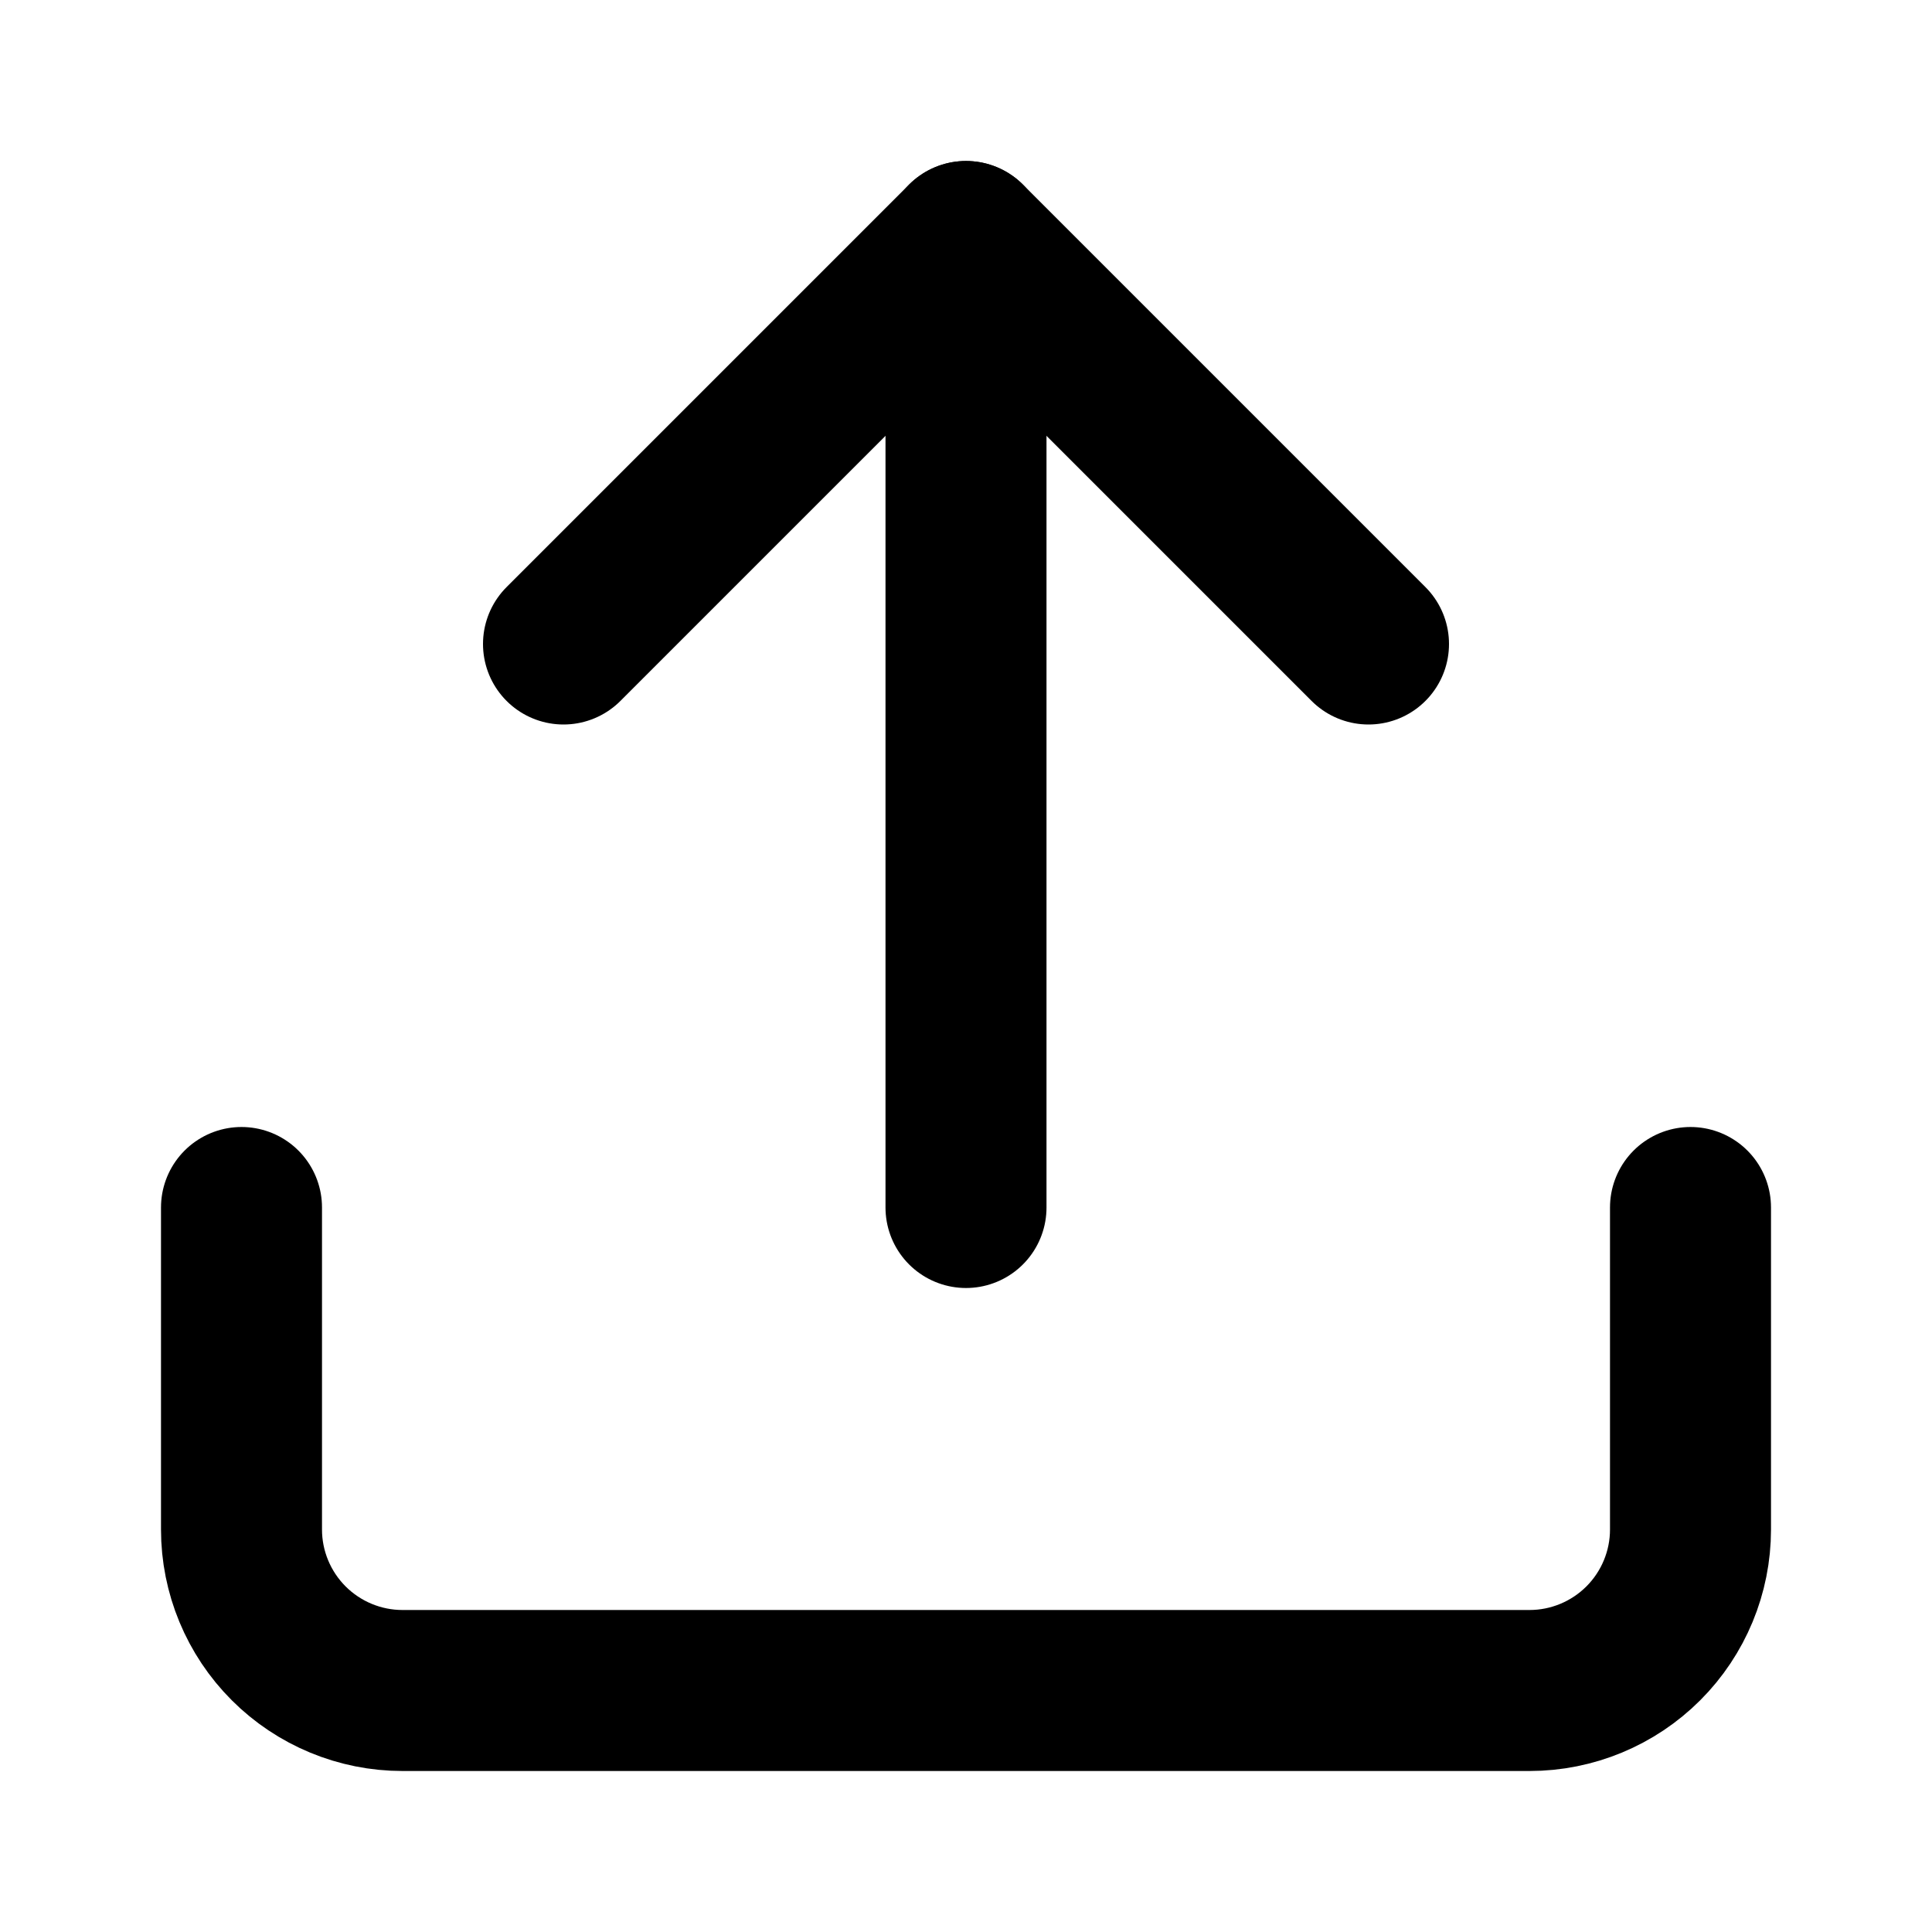
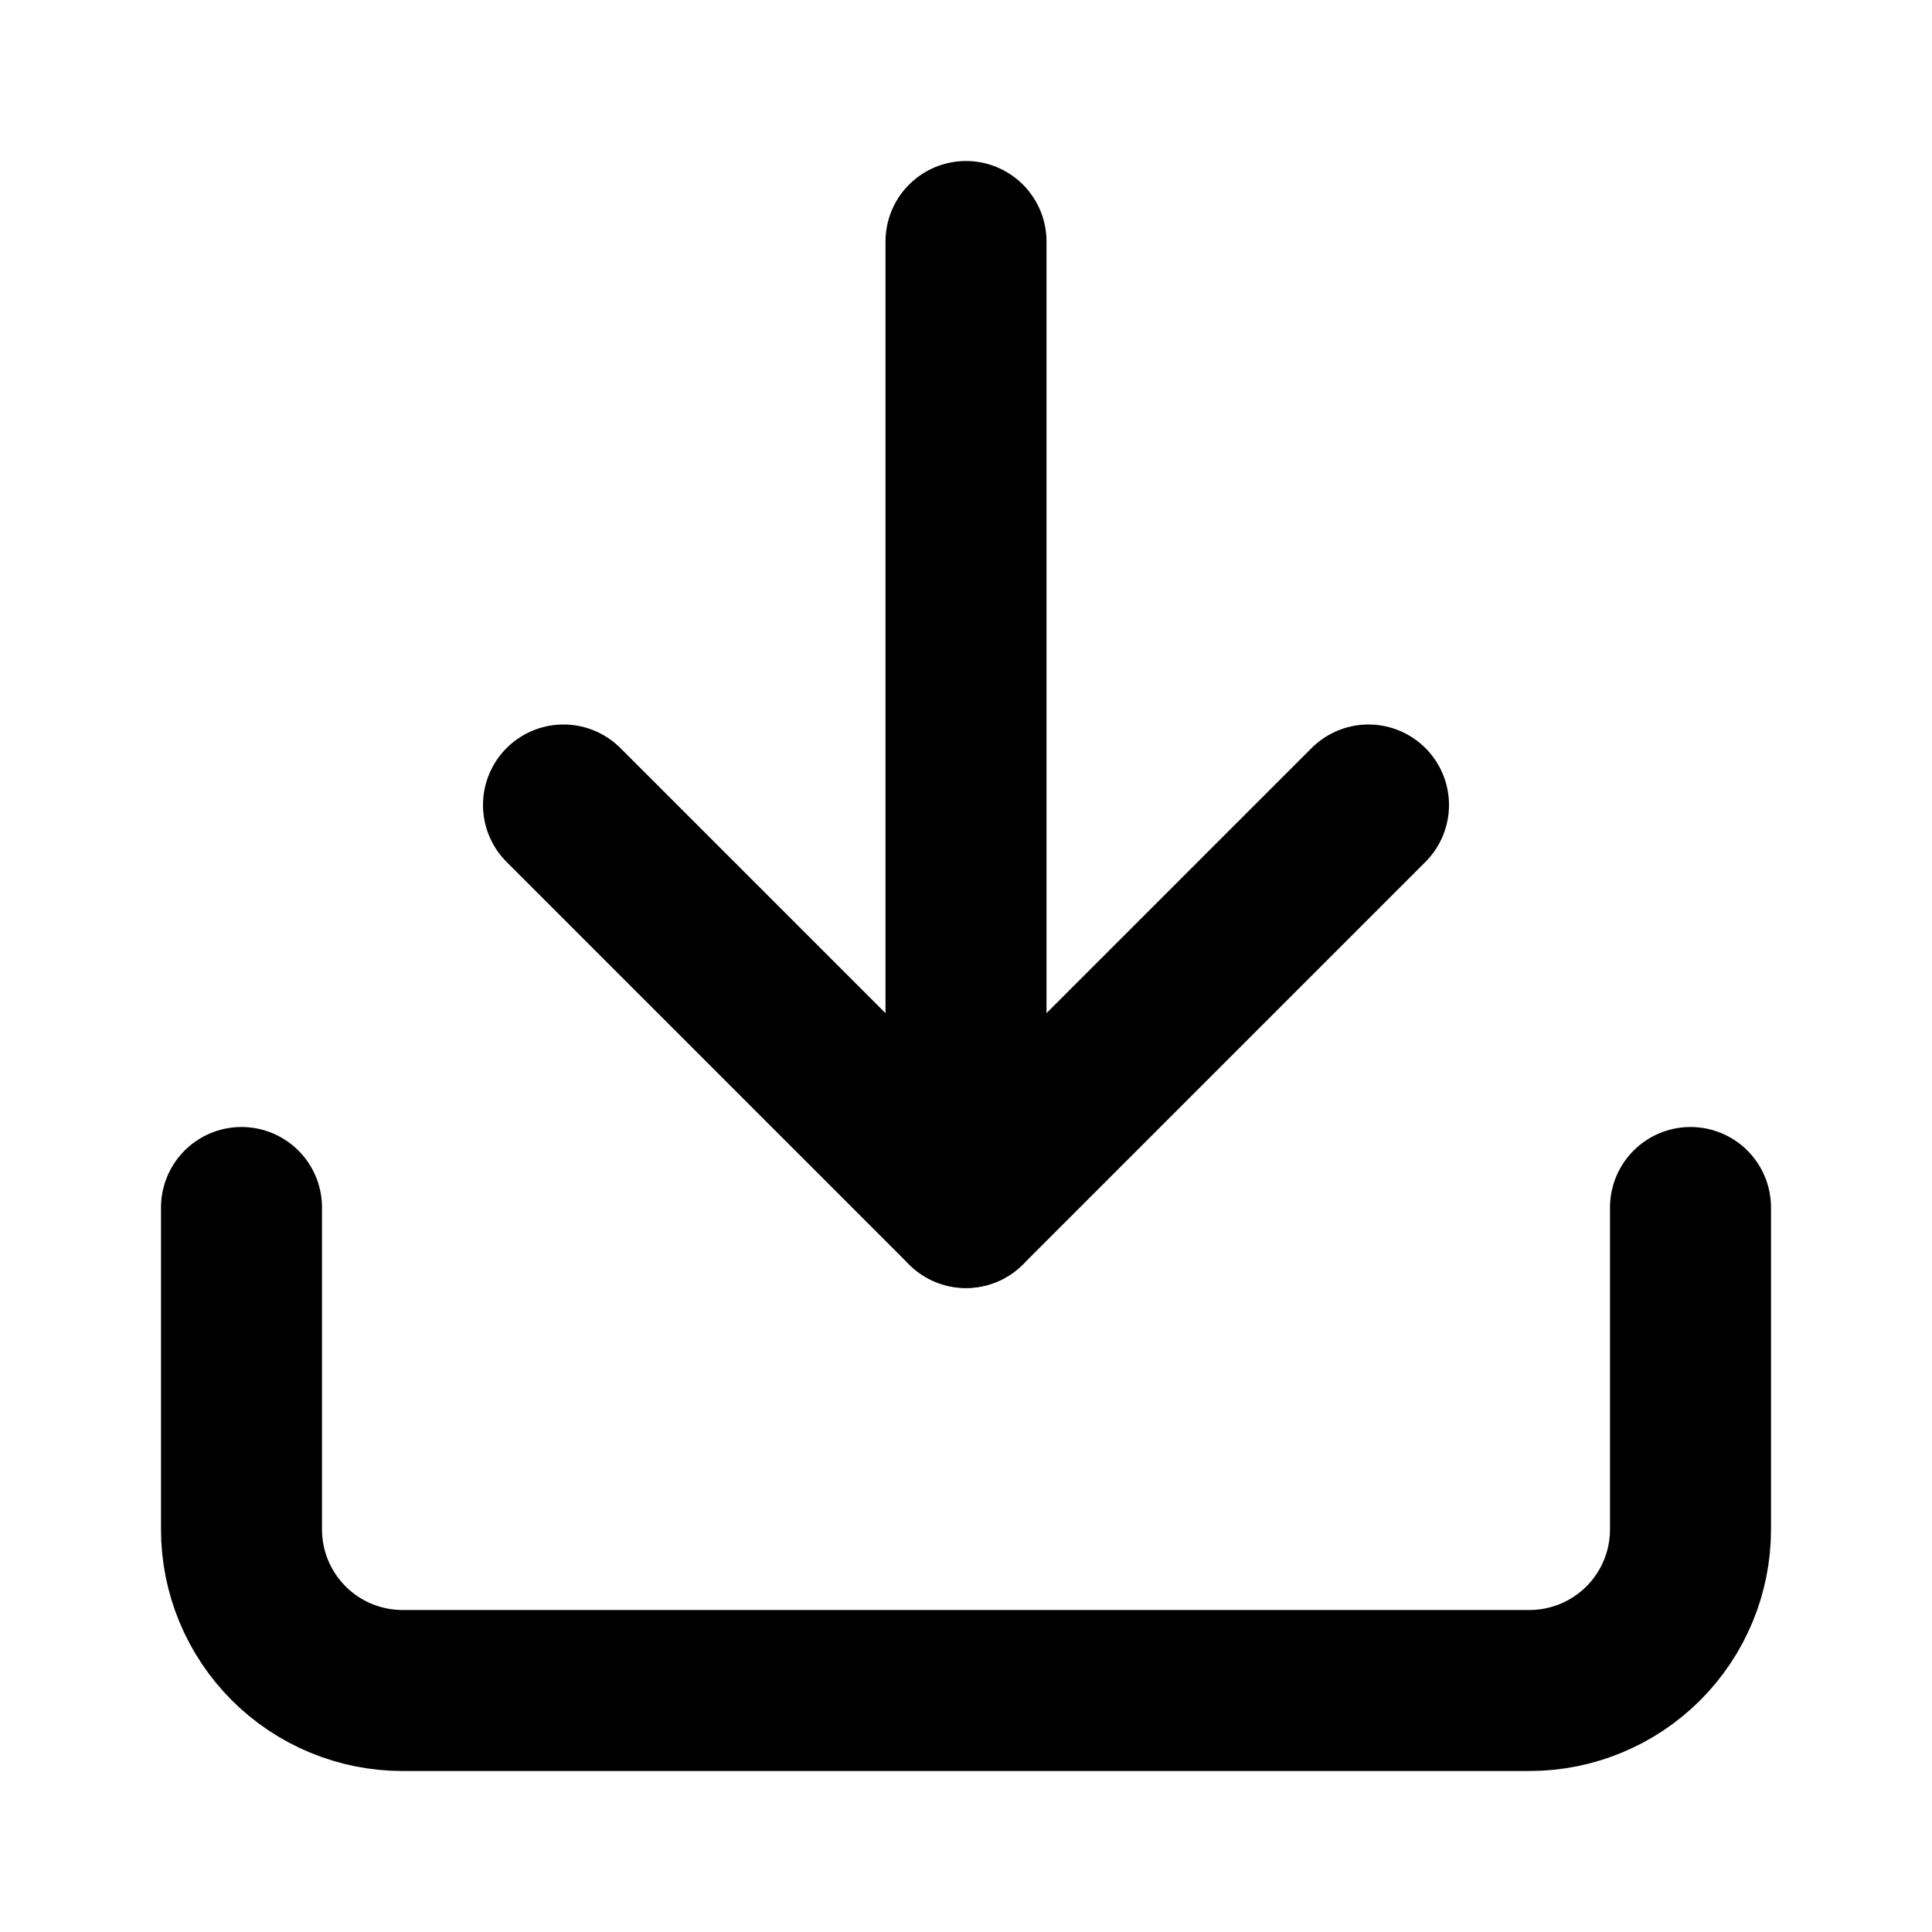
<svg xmlns="http://www.w3.org/2000/svg" width="24" height="24" viewBox="0 0 24 24" fill="none">
  <path d="M21 15V19C21 19.53 20.789 20.039 20.414 20.414C20.039 20.789 19.53 21 19 21H5C4.47 21 3.961 20.789 3.586 20.414C3.211 20.039 3 19.53 3 19V15" stroke="black" stroke-width="2" stroke-linecap="round" stroke-linejoin="round" />
-   <path d="M17 8L12 3L7 8" stroke="black" stroke-width="2" stroke-linecap="round" stroke-linejoin="round" />
-   <path d="M12 3V15" stroke="black" stroke-width="2" stroke-linecap="round" stroke-linejoin="round" />
+   <path d="M7 10L12 15L17 10" stroke="black" stroke-width="2" stroke-linecap="round" stroke-linejoin="round" />
+   <path d="M12 15V3" stroke="black" stroke-width="2" stroke-linecap="round" stroke-linejoin="round" />
</svg>
